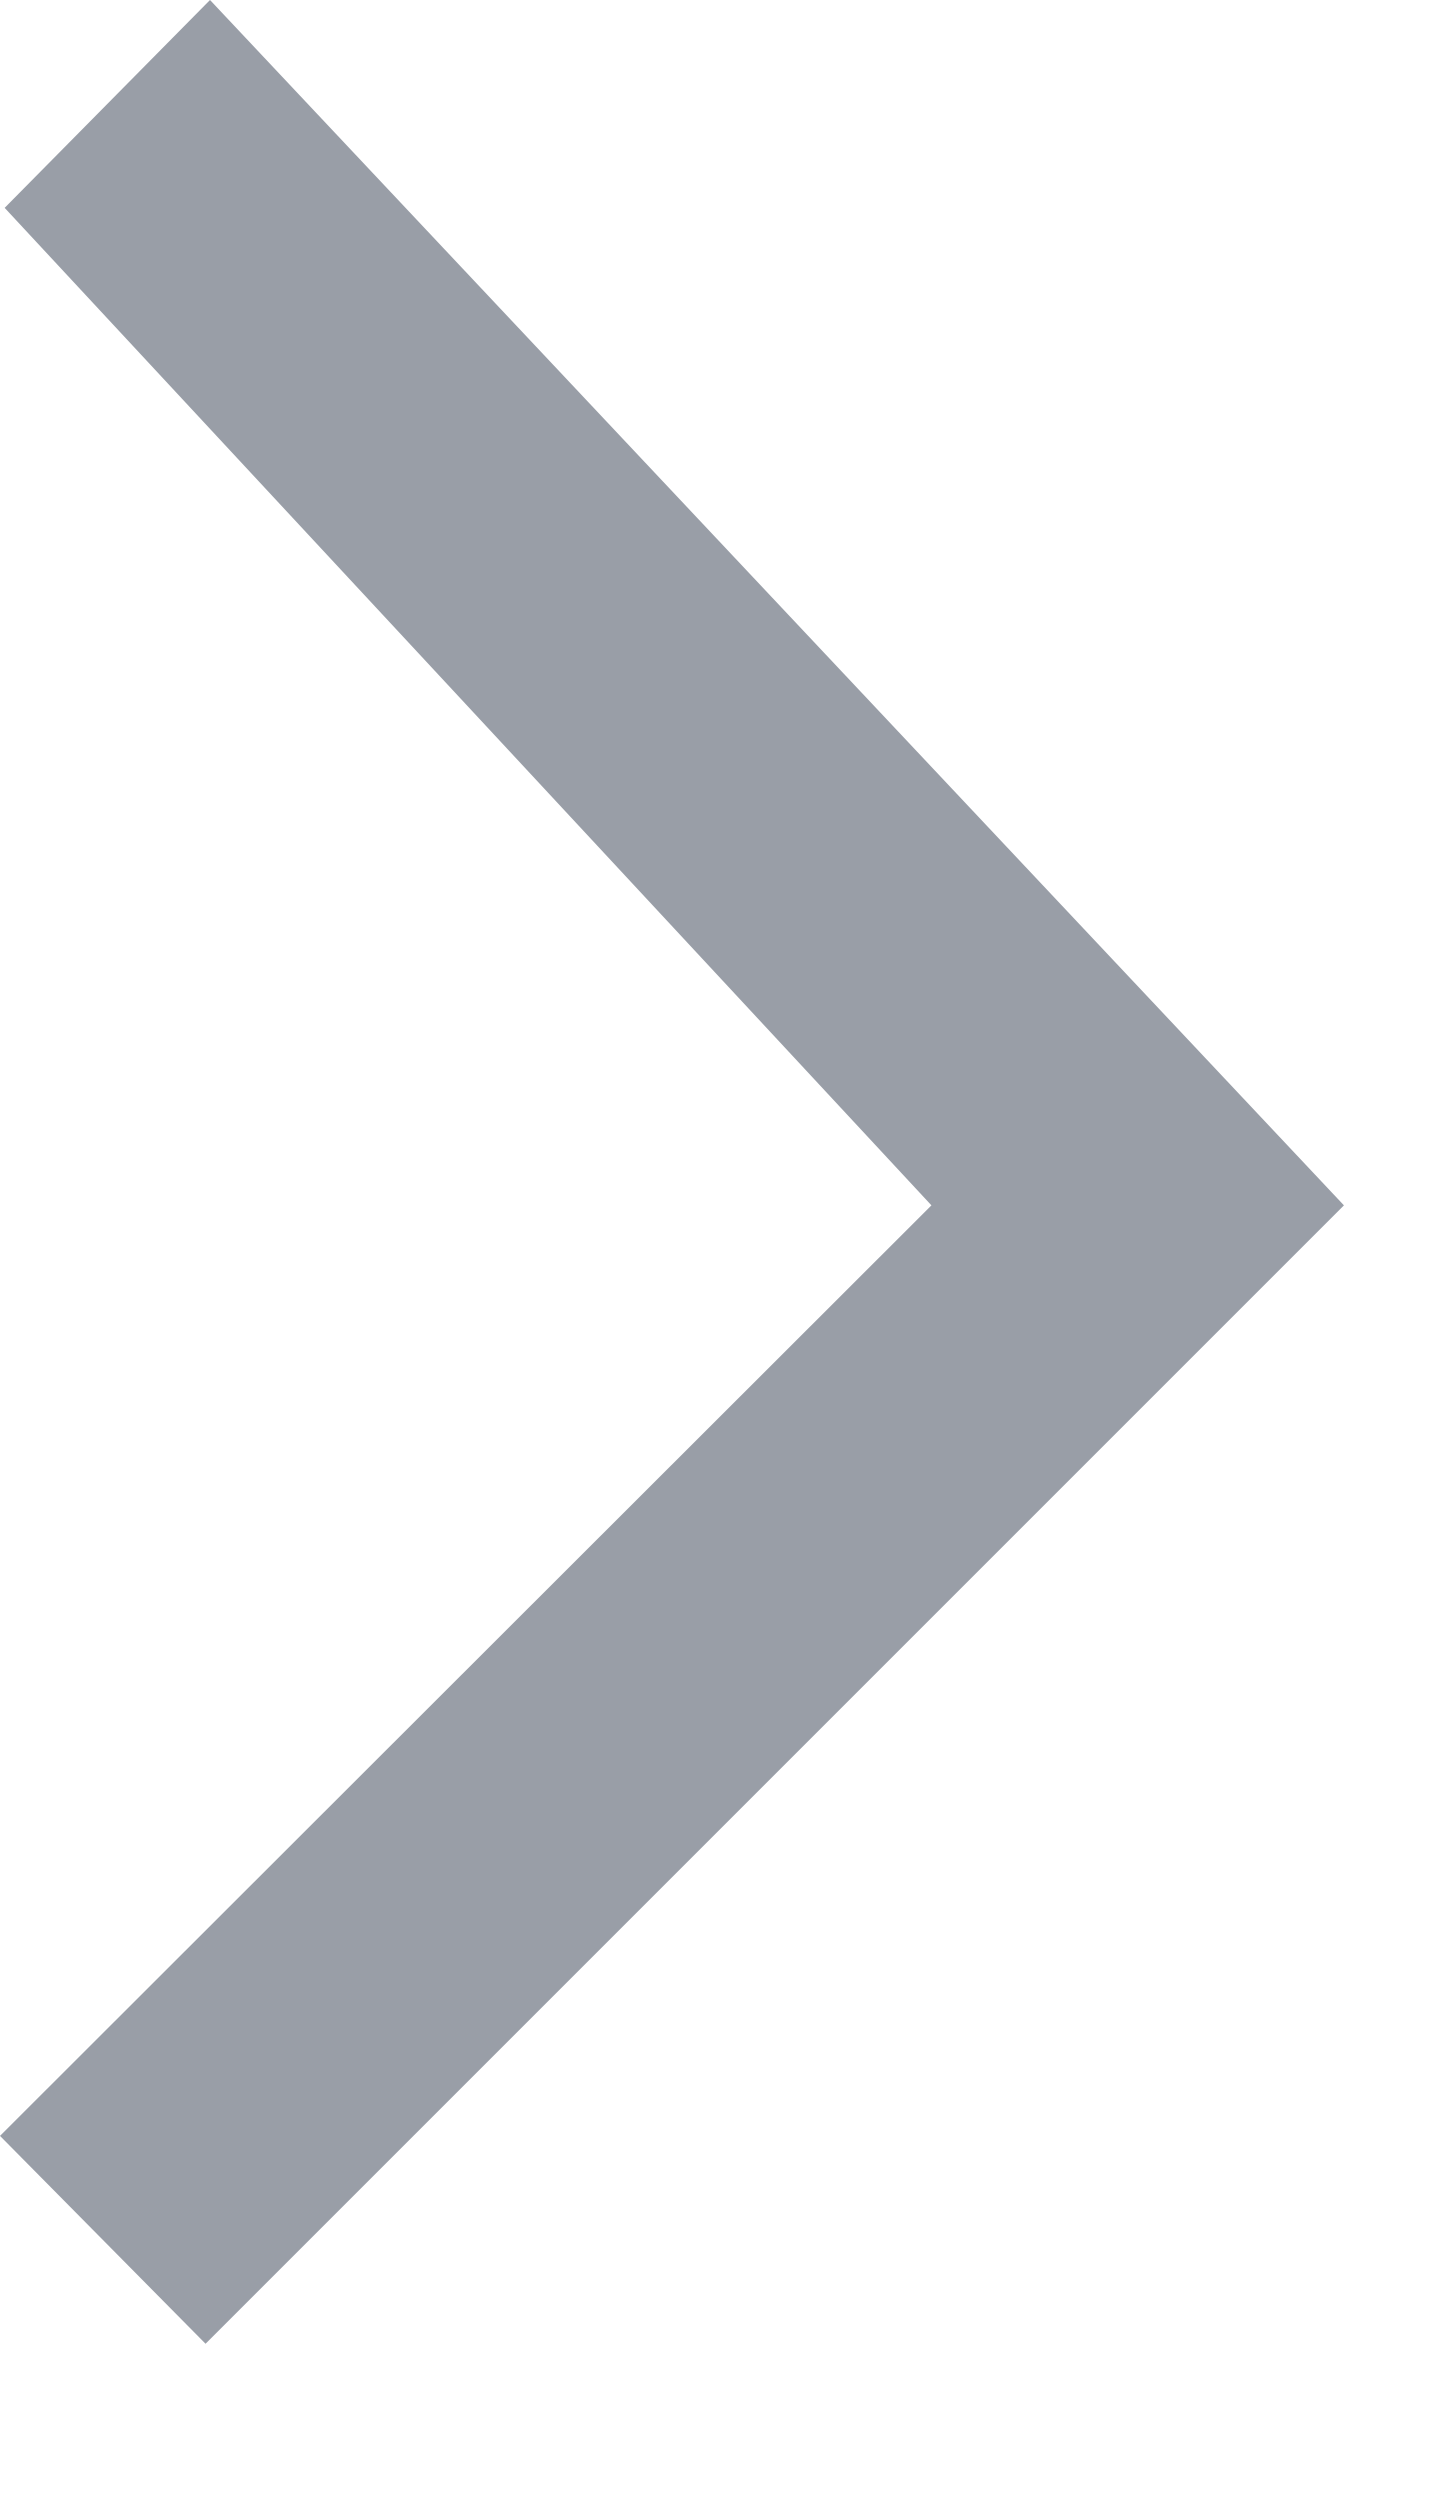
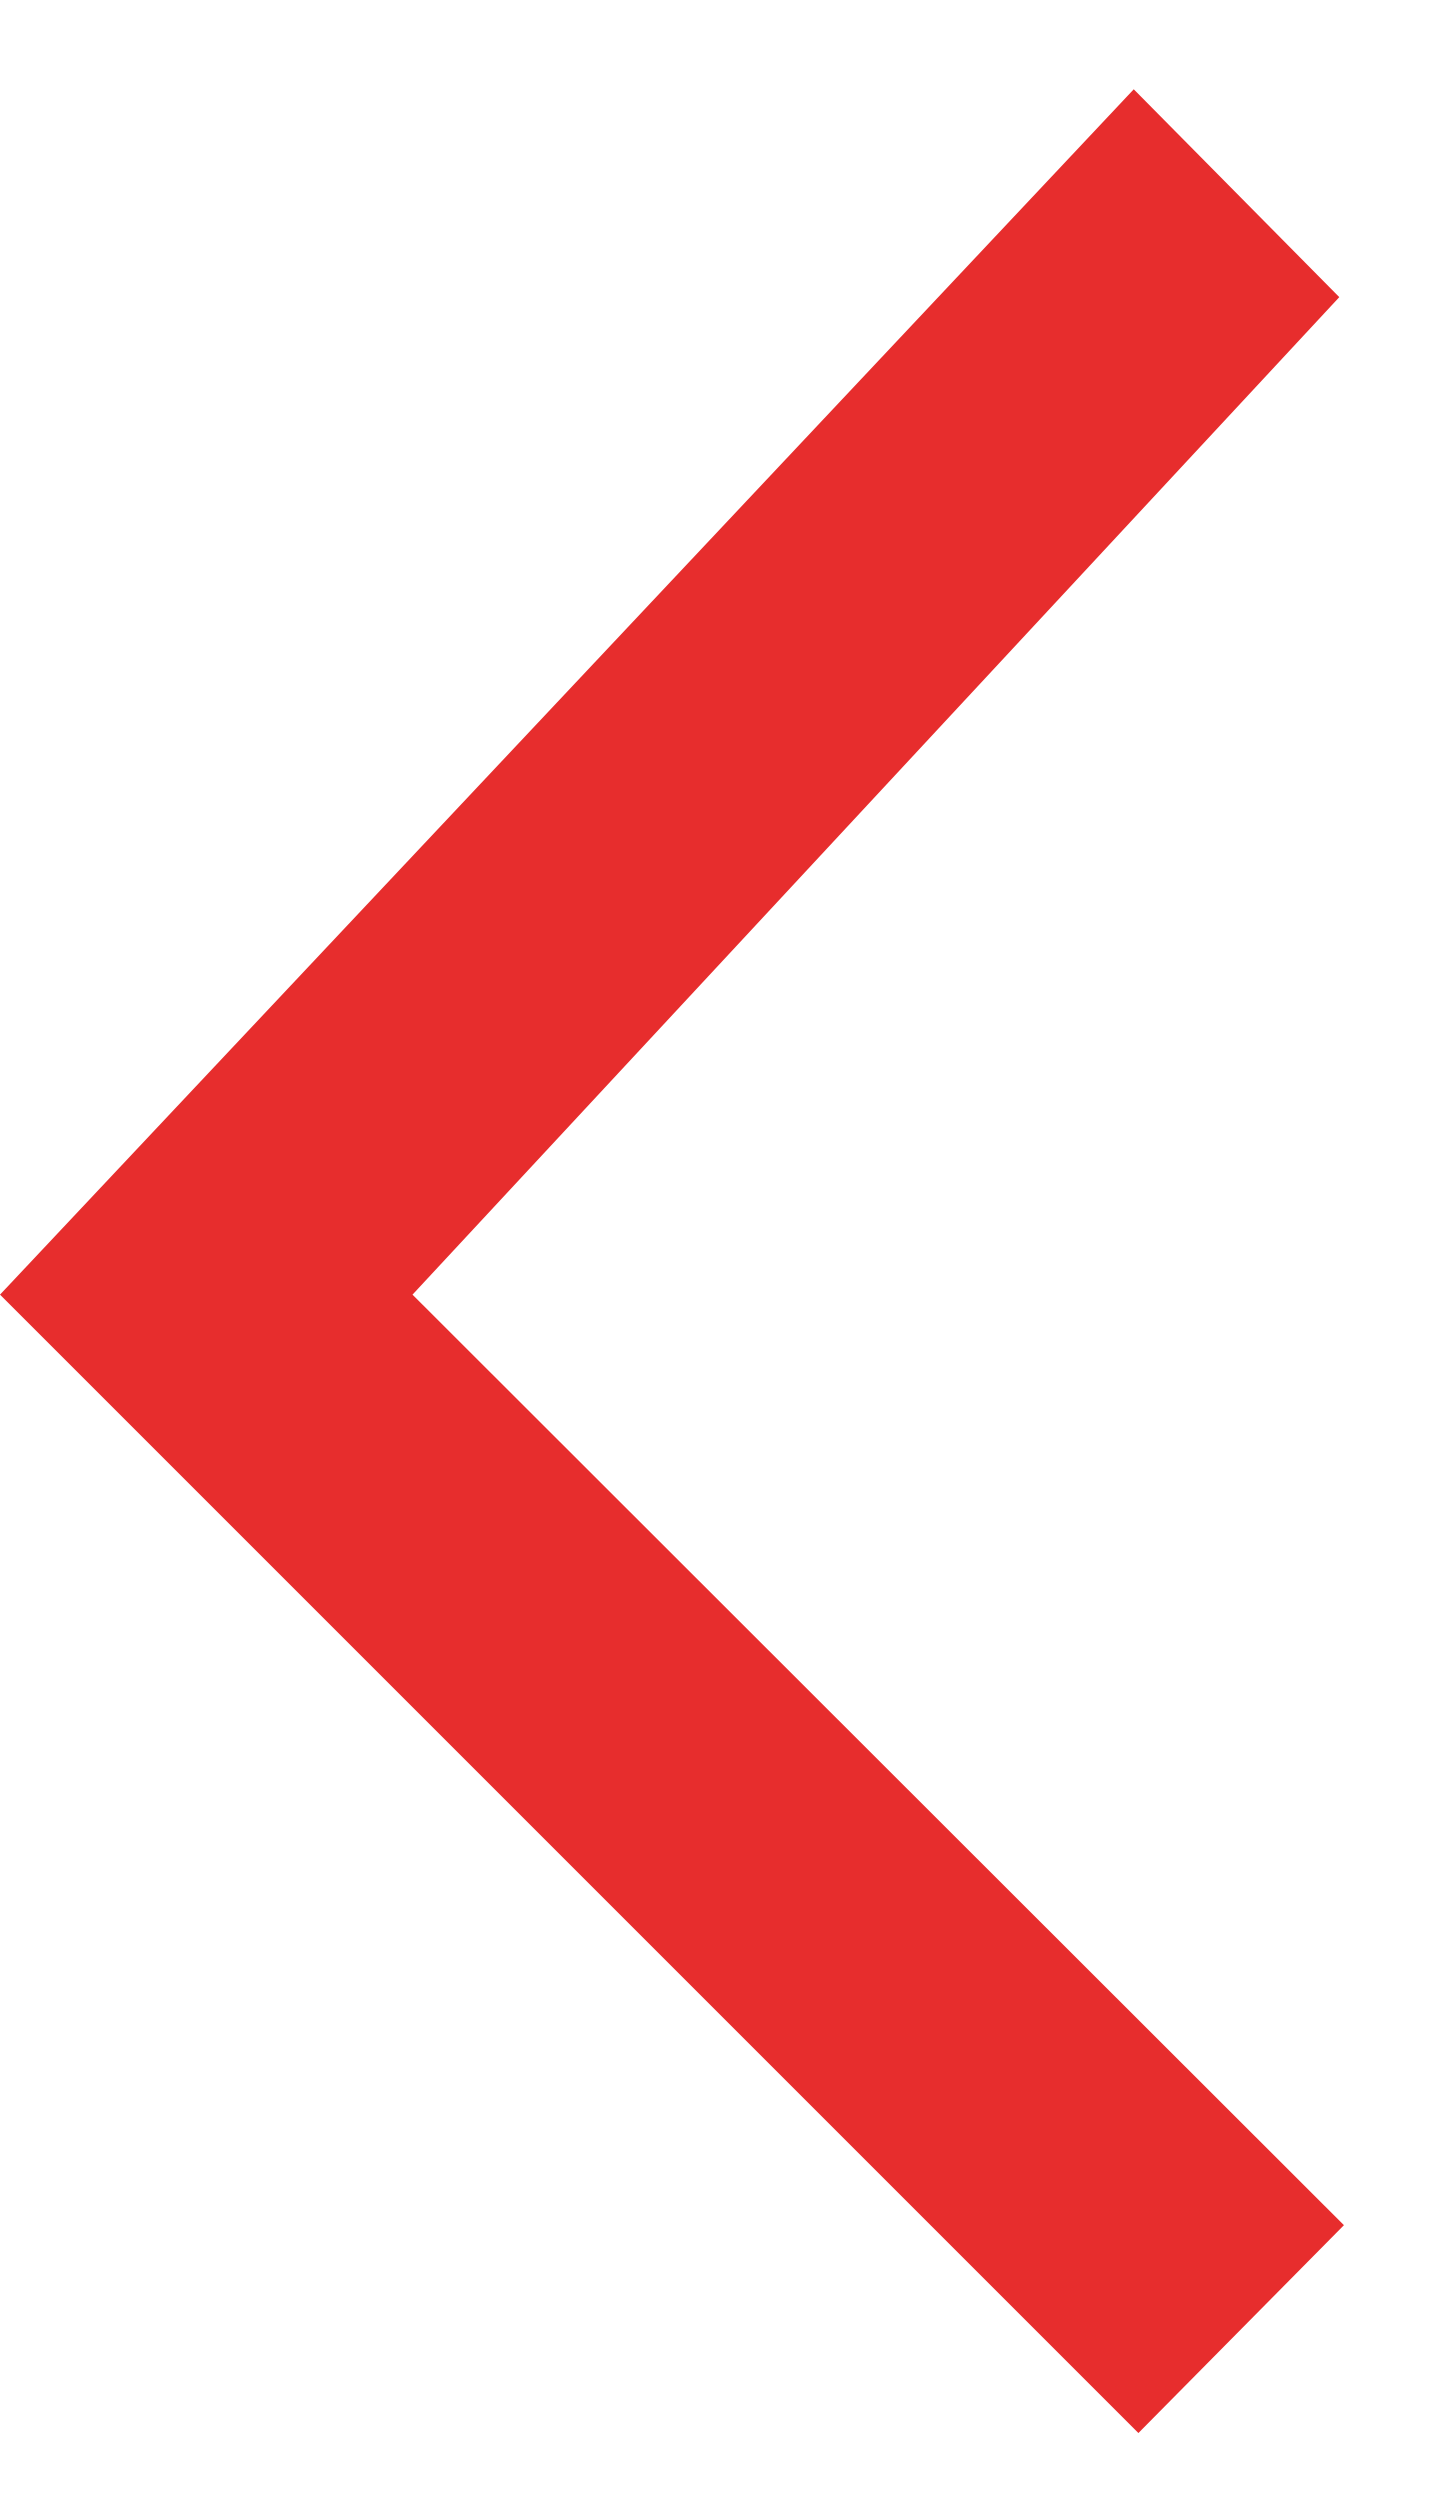
<svg xmlns="http://www.w3.org/2000/svg" width="8" height="14" viewBox="0 0 8 14" fill="none">
-   <path d="M1.176 5.72205e-06L0.026 1.164L5.216 6.75L-1.14441e-05 11.961L1.151 13.125L7.526 6.75L1.176 5.72205e-06Z" fill="#999EA7" />
+   <path d="M6.349 0.5L7.5 1.664L2.31 7.25L7.526 12.461L6.375 13.625L0 7.25L6.349 0.5Z" fill="#E72D2D" />
</svg>
